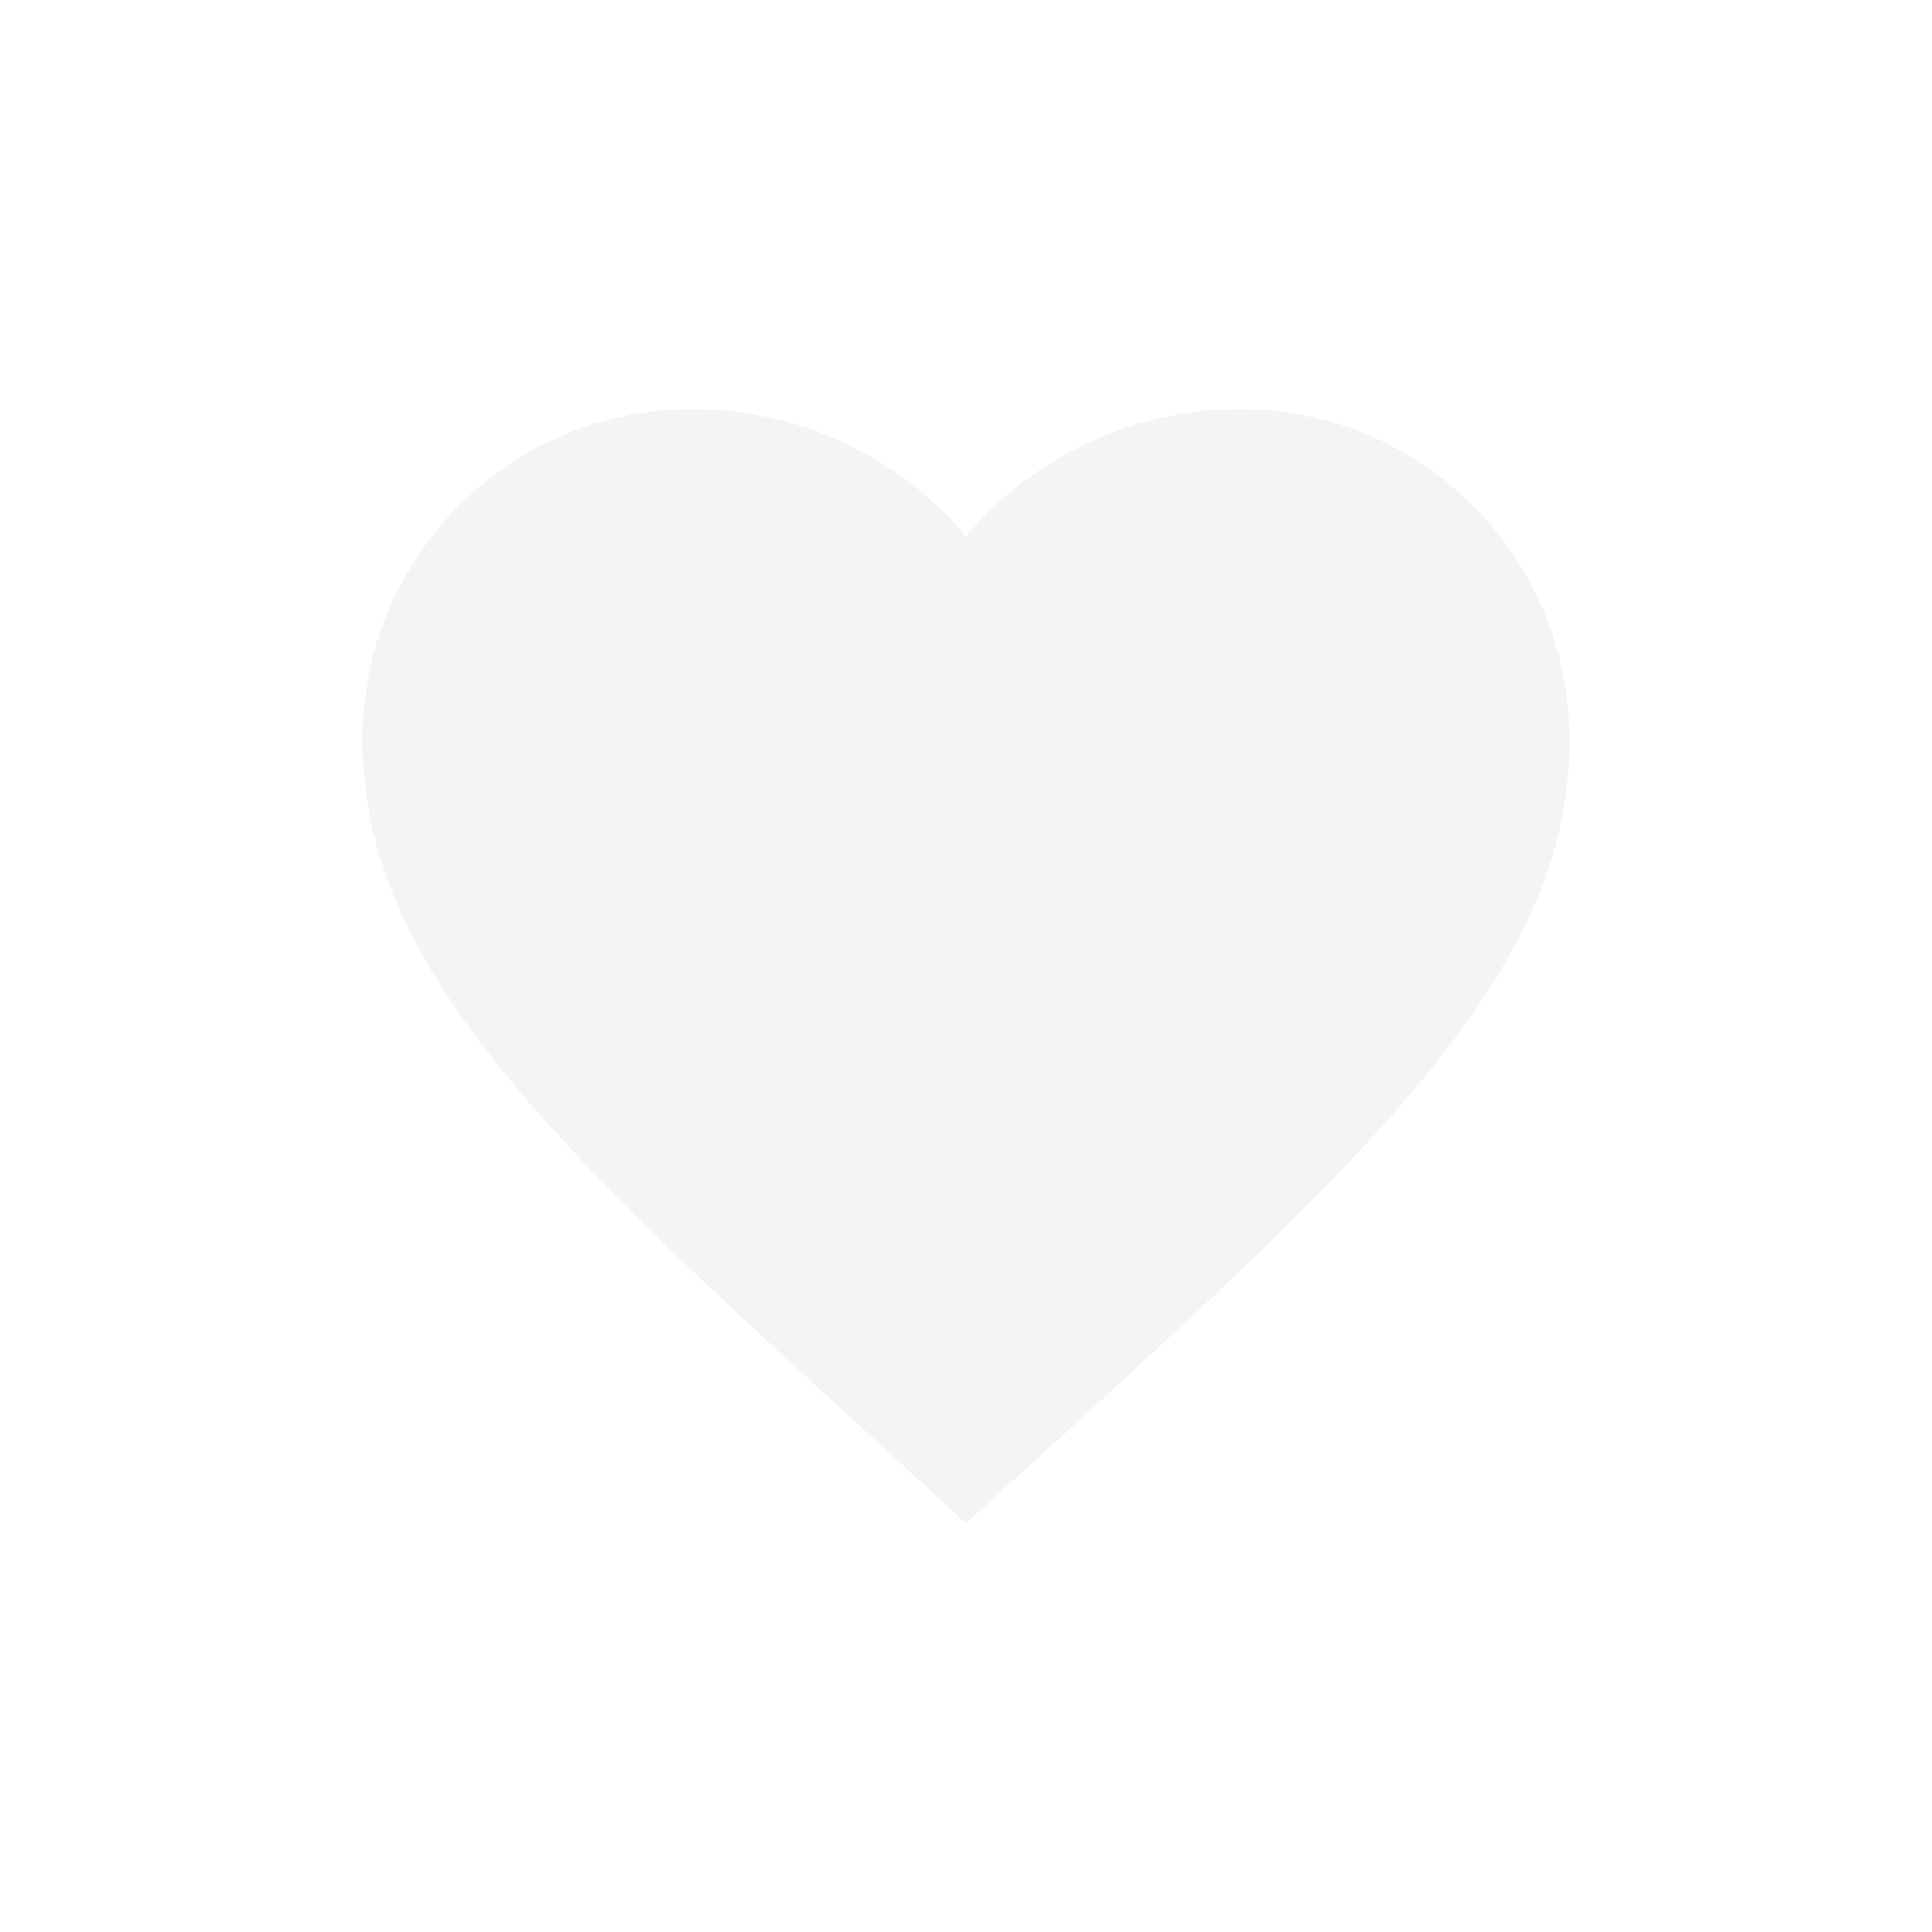
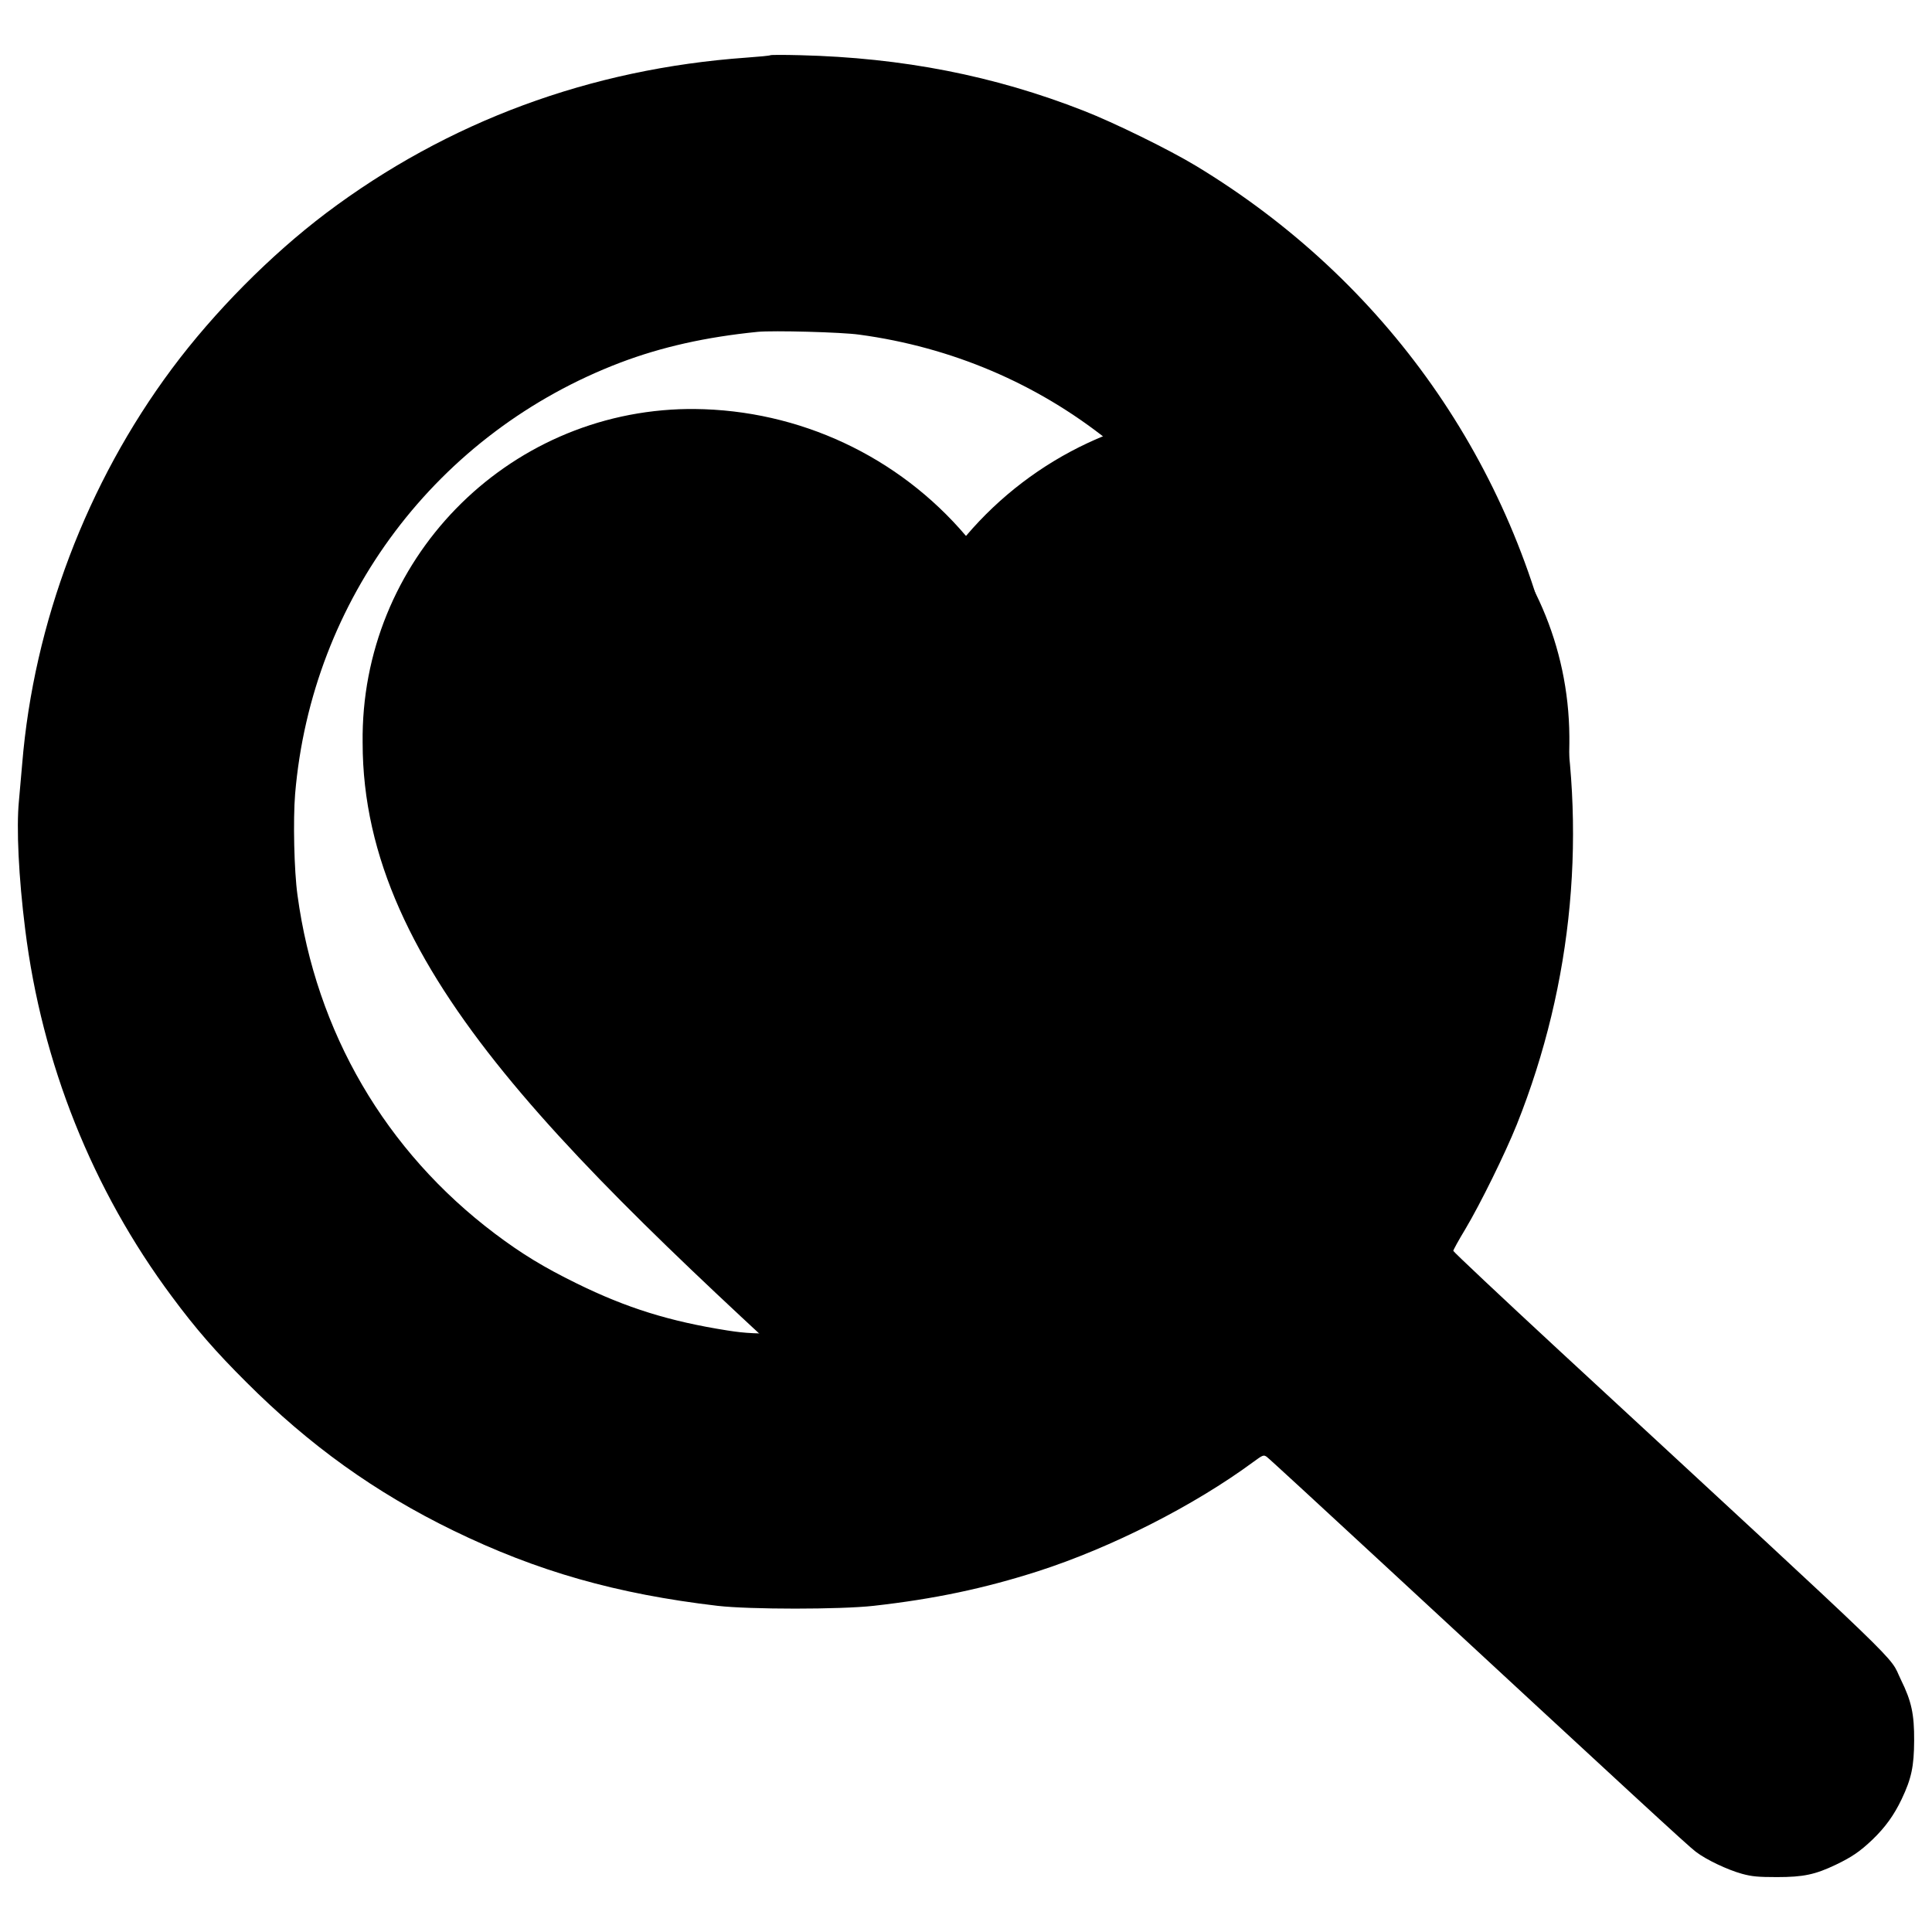
<svg xmlns="http://www.w3.org/2000/svg" version="1.1" x="0px" y="0px" viewBox="0 0 1000 1000" style="enable-background:new 0 0 1000 1000;" xml:space="preserve">
  <style type="text/css">
	.st0{display:none;}
	.st1{display:inline;}
	.st2{fill:#353535;}
	.st3{fill:#F3F4F4;}
</style>
-   <g id="圖層_1" class="st0">
-     <g transform="translate(0,1230) scale(0.1,-0.1)" class="st1">
-       <path class="st2" d="M3987.2,12014.1c-2.3-2.3-57.6-7.7-123-12.3c-810-57.6-1547.7-331.2-2177.1-805.4    c-286.6-216.7-577.9-510.3-797.7-805.4c-440.2-591.6-714.6-1315.5-774.5-2044c-4.6-54.6-12.3-141.4-16.9-192.1    c-13.8-139.9-1.5-395.8,32.3-664.7c86.1-693.2,348.1-1349.4,760-1902c123-166,225.9-284.3,384.2-441.9    c326.6-326.6,666.3-571,1072-768.5c434.2-211.3,844.6-328.1,1367.9-389.6c167.5-19.2,634-19.2,806.9,0    c314.3,35.3,573.3,89.9,851.5,179.1c379.6,122.2,807.7,339.7,1114.3,565.6c49.2,36.1,53,37.7,69.2,26.9    c9.2-6.1,285.1-260.5,613.2-564.1C8456.7,3004.5,8738.7,2744,8777.1,2715.6c53.8-41.5,164.5-93.8,239.8-114.5    c50.7-13.8,82.2-16.9,180.6-16.9c137.6,0,198.3,13.1,305.9,64.6c81.5,39.2,123.7,67.6,189,129.9c65.3,63,110.7,125.3,150.6,209    c50.7,106.8,63.8,169.1,64.6,302.8c0.8,136.8-13.8,204.4-68.4,315.1c-67.6,137.6,89.1-13.1-1769.8,1705.2    c-300.5,278.2-547.2,510.3-547.2,514.9s27.7,55.3,62.2,112.2c78.4,131.4,206.7,392.7,266.7,541.8    c292.8,733.1,366.6,1530.8,212.1,2301.6c-222.9,1116.6-891.4,2066.4-1872,2659.7c-136.8,83-426.5,225.2-582.5,285.9    c-462.6,181.4-936.8,274.3-1467.8,287.4C4058.7,12016.4,3989.5,12016.4,3987.2,12014.1z M4448.3,10567.8    c477.2-64.6,917.6-252.1,1287.2-547.2c46.9-36.9,134.5-116,195.2-175.2c353.5-344.3,593.3-756.9,710.8-1221.9    c55.3-218.2,76.8-401.9,76.1-641.7c-0.8-378.9-73.8-717.8-228.2-1058.2c-186-411.1-496.4-786.9-874.5-1057.4    c-325.8-232.8-712.4-386.5-1135.8-452.6c-98.4-15.4-140.6-16.9-357.3-16.9c-216.7,0-259,1.5-357.3,16.9    c-297.4,46.9-521,116-780,243.6c-170.6,83.8-282.8,152.2-421.9,256.7c-567.9,428-926.8,1043.6-1022.8,1752.9    c-17.7,126.8-23.1,389.6-12.3,523.3c85.3,1009.8,735.4,1872,1683.7,2233.2c212.9,80.7,441.9,132.2,710.8,159.1    C4001.1,10590.1,4356.9,10580.9,4448.3,10567.8z" />
+   <g id="圖層_1" className="st0">
+     <g transform="translate(0,1230) scale(0.1,-0.1)" className="st1">
+       <path className="st2" d="M3987.2,12014.1c-2.3-2.3-57.6-7.7-123-12.3c-810-57.6-1547.7-331.2-2177.1-805.4    c-286.6-216.7-577.9-510.3-797.7-805.4c-440.2-591.6-714.6-1315.5-774.5-2044c-4.6-54.6-12.3-141.4-16.9-192.1    c-13.8-139.9-1.5-395.8,32.3-664.7c86.1-693.2,348.1-1349.4,760-1902c123-166,225.9-284.3,384.2-441.9    c326.6-326.6,666.3-571,1072-768.5c434.2-211.3,844.6-328.1,1367.9-389.6c167.5-19.2,634-19.2,806.9,0    c314.3,35.3,573.3,89.9,851.5,179.1c379.6,122.2,807.7,339.7,1114.3,565.6c49.2,36.1,53,37.7,69.2,26.9    c9.2-6.1,285.1-260.5,613.2-564.1C8456.7,3004.5,8738.7,2744,8777.1,2715.6c53.8-41.5,164.5-93.8,239.8-114.5    c50.7-13.8,82.2-16.9,180.6-16.9c137.6,0,198.3,13.1,305.9,64.6c81.5,39.2,123.7,67.6,189,129.9c65.3,63,110.7,125.3,150.6,209    c50.7,106.8,63.8,169.1,64.6,302.8c0.8,136.8-13.8,204.4-68.4,315.1c-67.6,137.6,89.1-13.1-1769.8,1705.2    c-300.5,278.2-547.2,510.3-547.2,514.9s27.7,55.3,62.2,112.2c78.4,131.4,206.7,392.7,266.7,541.8    c292.8,733.1,366.6,1530.8,212.1,2301.6c-222.9,1116.6-891.4,2066.4-1872,2659.7c-136.8,83-426.5,225.2-582.5,285.9    c-462.6,181.4-936.8,274.3-1467.8,287.4C4058.7,12016.4,3989.5,12016.4,3987.2,12014.1z M4448.3,10567.8    c477.2-64.6,917.6-252.1,1287.2-547.2c46.9-36.9,134.5-116,195.2-175.2c353.5-344.3,593.3-756.9,710.8-1221.9    c55.3-218.2,76.8-401.9,76.1-641.7c-0.8-378.9-73.8-717.8-228.2-1058.2c-186-411.1-496.4-786.9-874.5-1057.4    c-325.8-232.8-712.4-386.5-1135.8-452.6c-98.4-15.4-140.6-16.9-357.3-16.9c-216.7,0-259,1.5-357.3,16.9    c-297.4,46.9-521,116-780,243.6c-170.6,83.8-282.8,152.2-421.9,256.7c-567.9,428-926.8,1043.6-1022.8,1752.9    c-17.7,126.8-23.1,389.6-12.3,523.3c85.3,1009.8,735.4,1872,1683.7,2233.2c212.9,80.7,441.9,132.2,710.8,159.1    C4001.1,10590.1,4356.9,10580.9,4448.3,10567.8z" />
    </g>
  </g>
  <g id="圖層_2">
-     <path id="Path_667" class="st3" d="M500,788.4l-45.3-41.5c-160.8-146.8-267-243.6-267-362.4c-1.2-94.2,74.1-171.6,168.4-172.8   c1.1,0,2.3,0,3.4,0c54.2,0.5,105.4,24.4,140.5,65.7c35.1-41.3,86.3-65.2,140.5-65.7c94.2-0.6,171.1,75.2,171.8,169.5   c0,1.1,0,2.3,0,3.4c0,118.8-106.2,215.6-267,362.7L500,788.4z" />
+     <path id="Path_667" className="st3" d="M500,788.4l-45.3-41.5c-160.8-146.8-267-243.6-267-362.4c-1.2-94.2,74.1-171.6,168.4-172.8   c1.1,0,2.3,0,3.4,0c54.2,0.5,105.4,24.4,140.5,65.7c35.1-41.3,86.3-65.2,140.5-65.7c94.2-0.6,171.1,75.2,171.8,169.5   c0,1.1,0,2.3,0,3.4c0,118.8-106.2,215.6-267,362.7L500,788.4z" />
  </g>
</svg>
